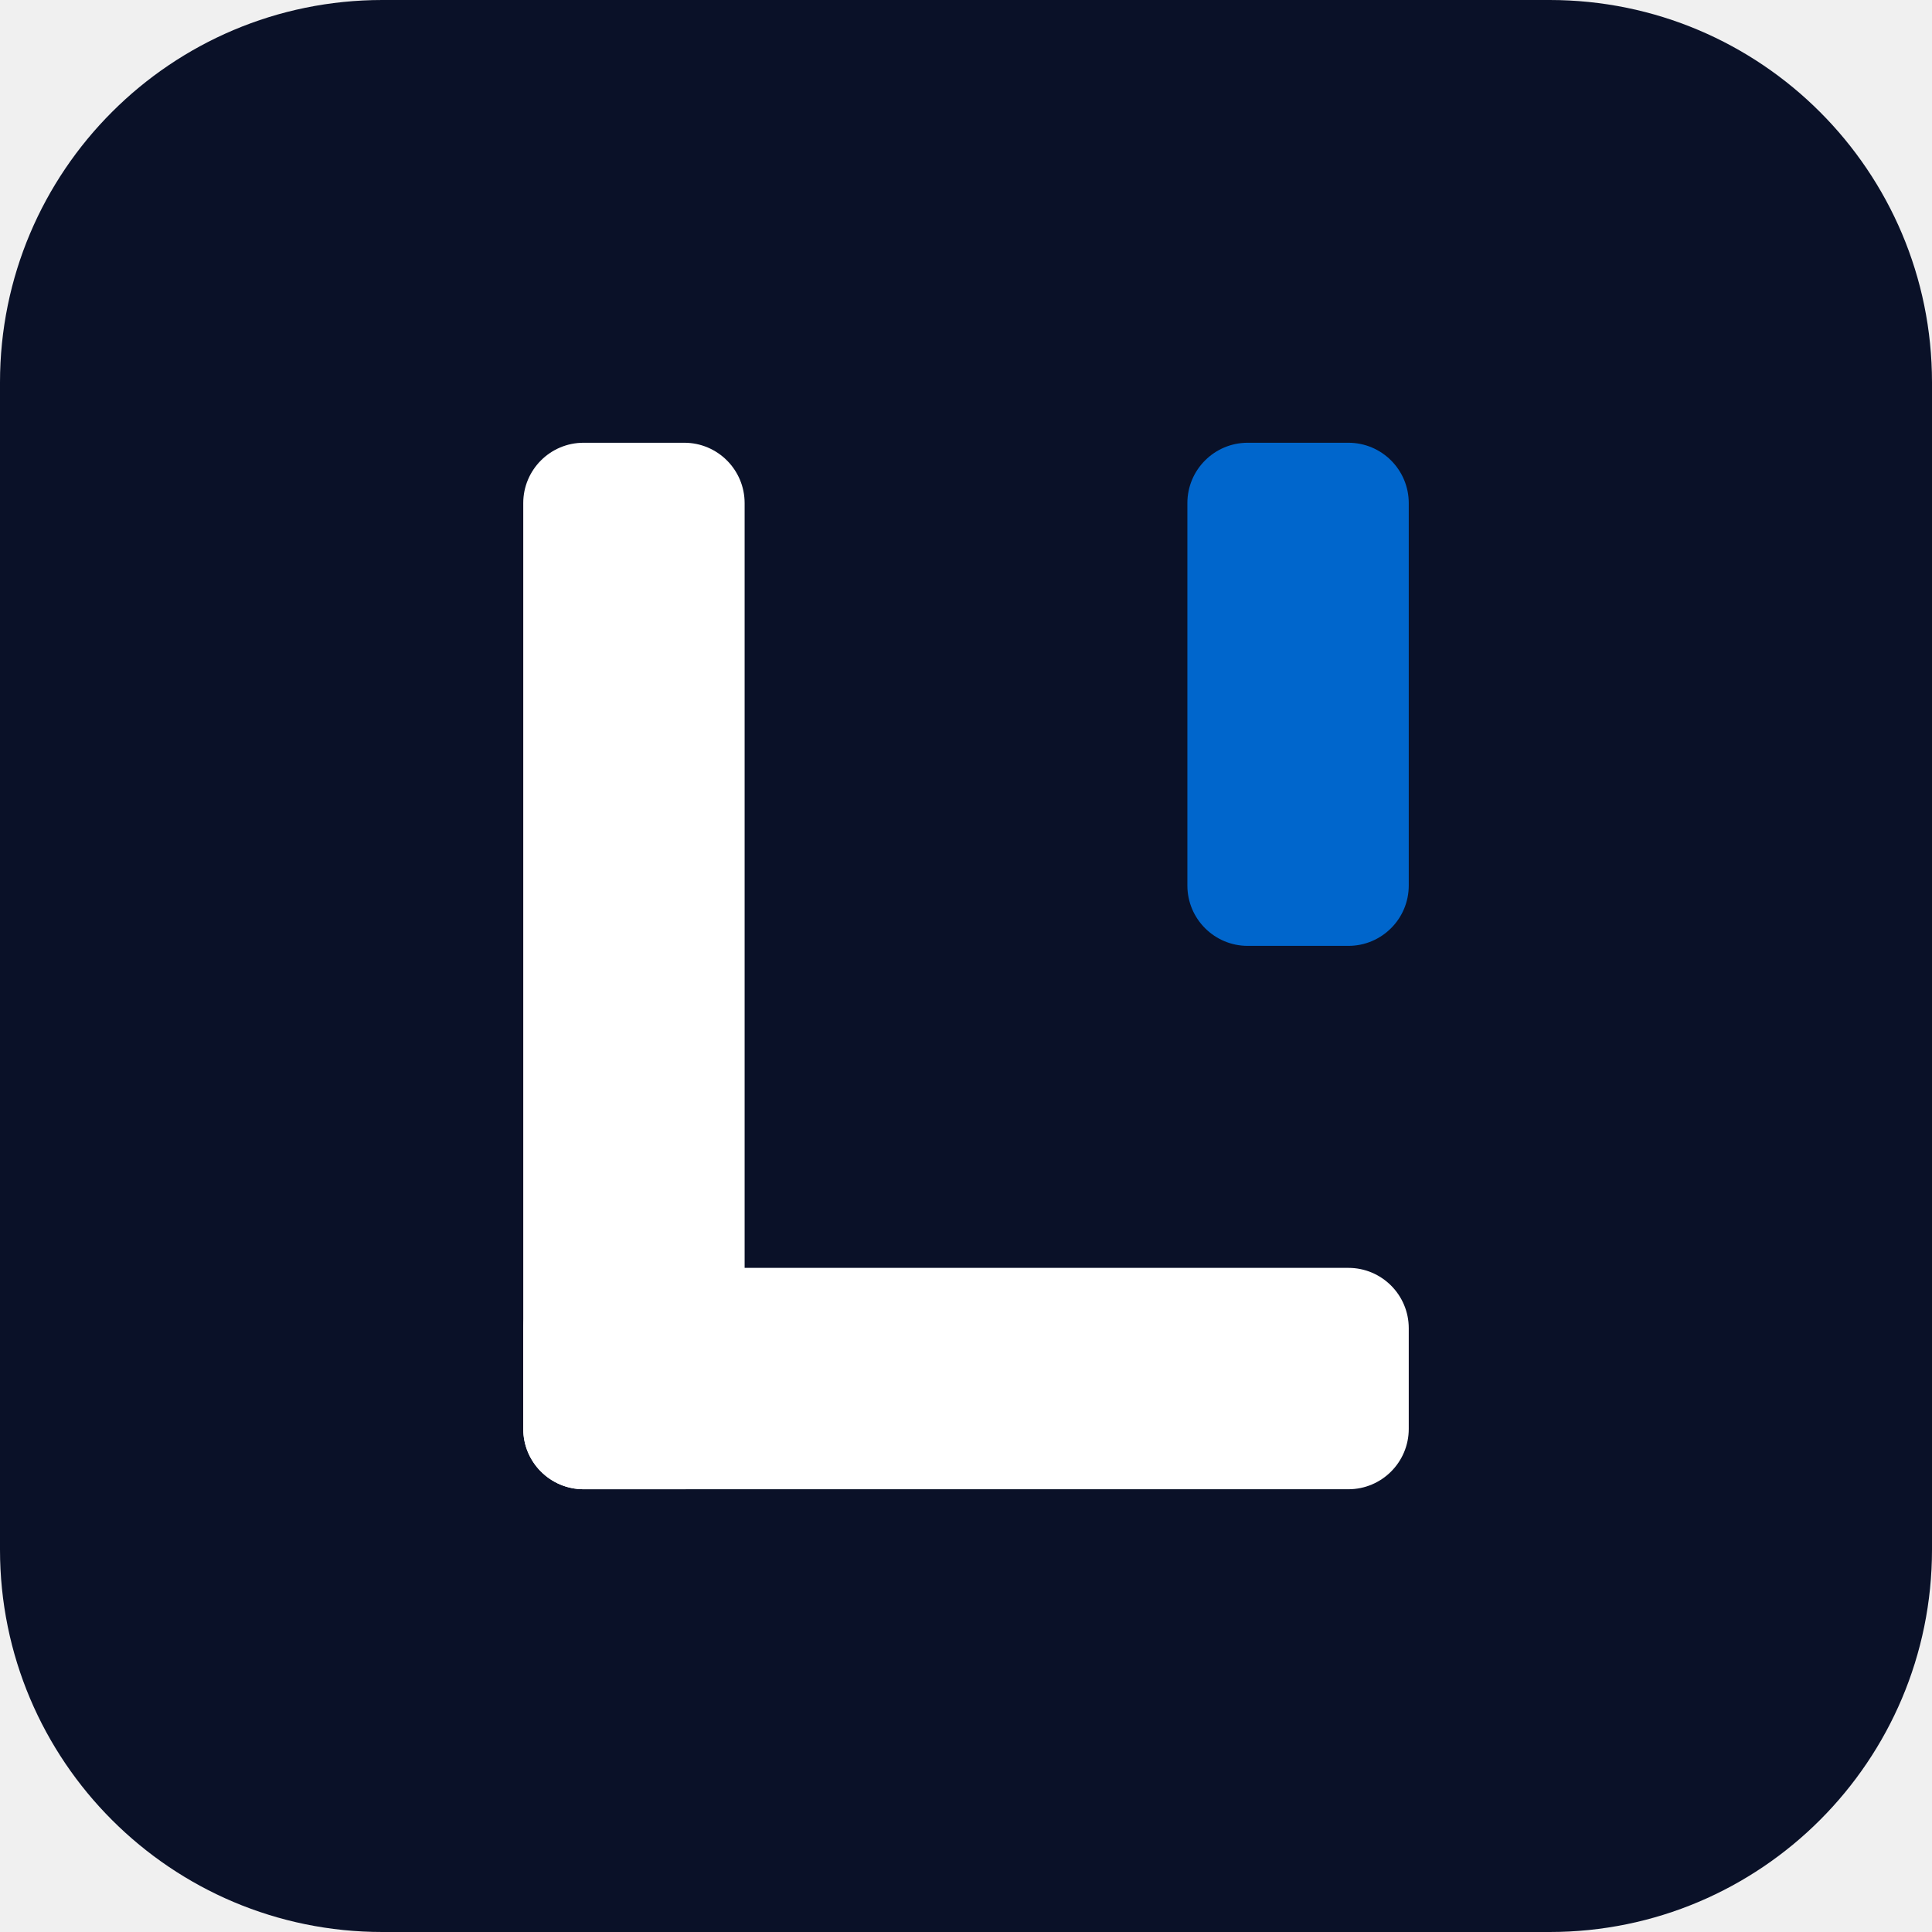
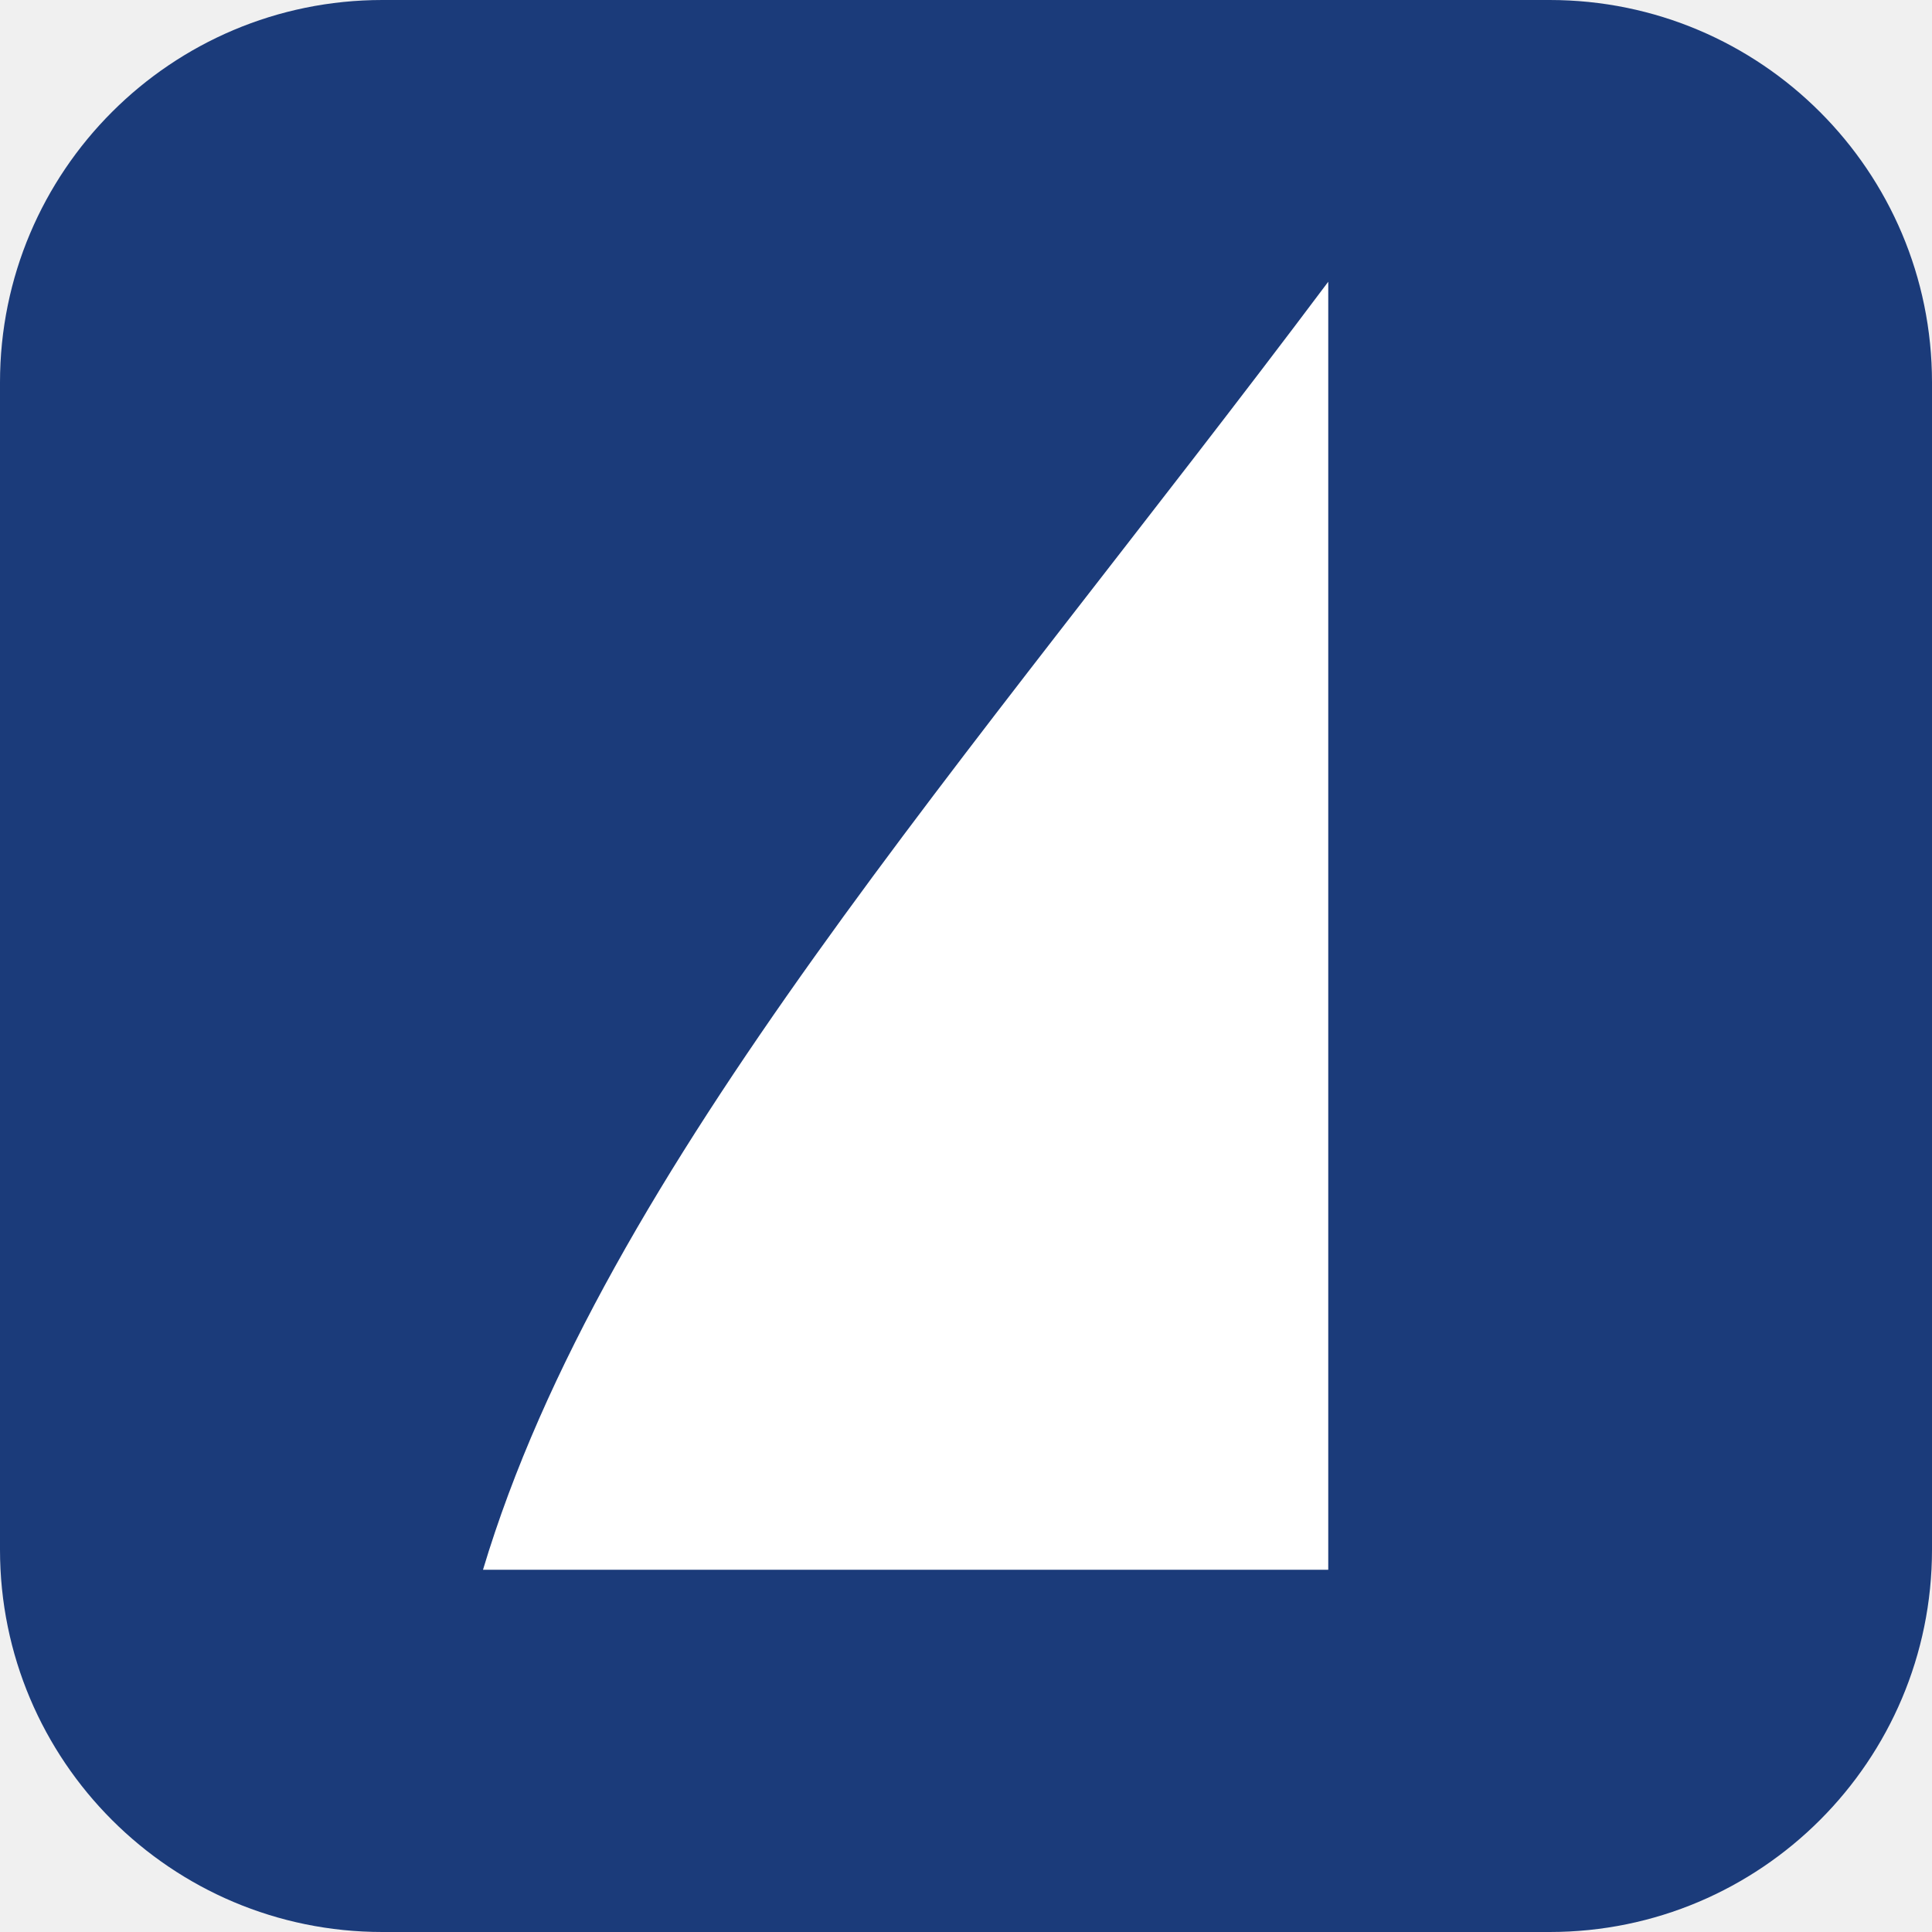
<svg xmlns="http://www.w3.org/2000/svg" viewBox="0 0 192 192">
-   <rect width="192" height="192" rx="38" fill="#0A1128" />
-   <rect x="52" y="44" width="22" height="104" rx="6" fill="white" />
-   <rect x="52" y="126" width="88" height="22" rx="6" fill="white" />
-   <rect x="118" y="44" width="22" height="50" rx="6" fill="#0066CC" />
+   <rect width="192" height="192" rx="38" fill="#1B3B7A" />
+   <path d="M132 28 L132 156 L48 156 C 60 116, 96 76, 132 28 Z" fill="white" />
</svg>
